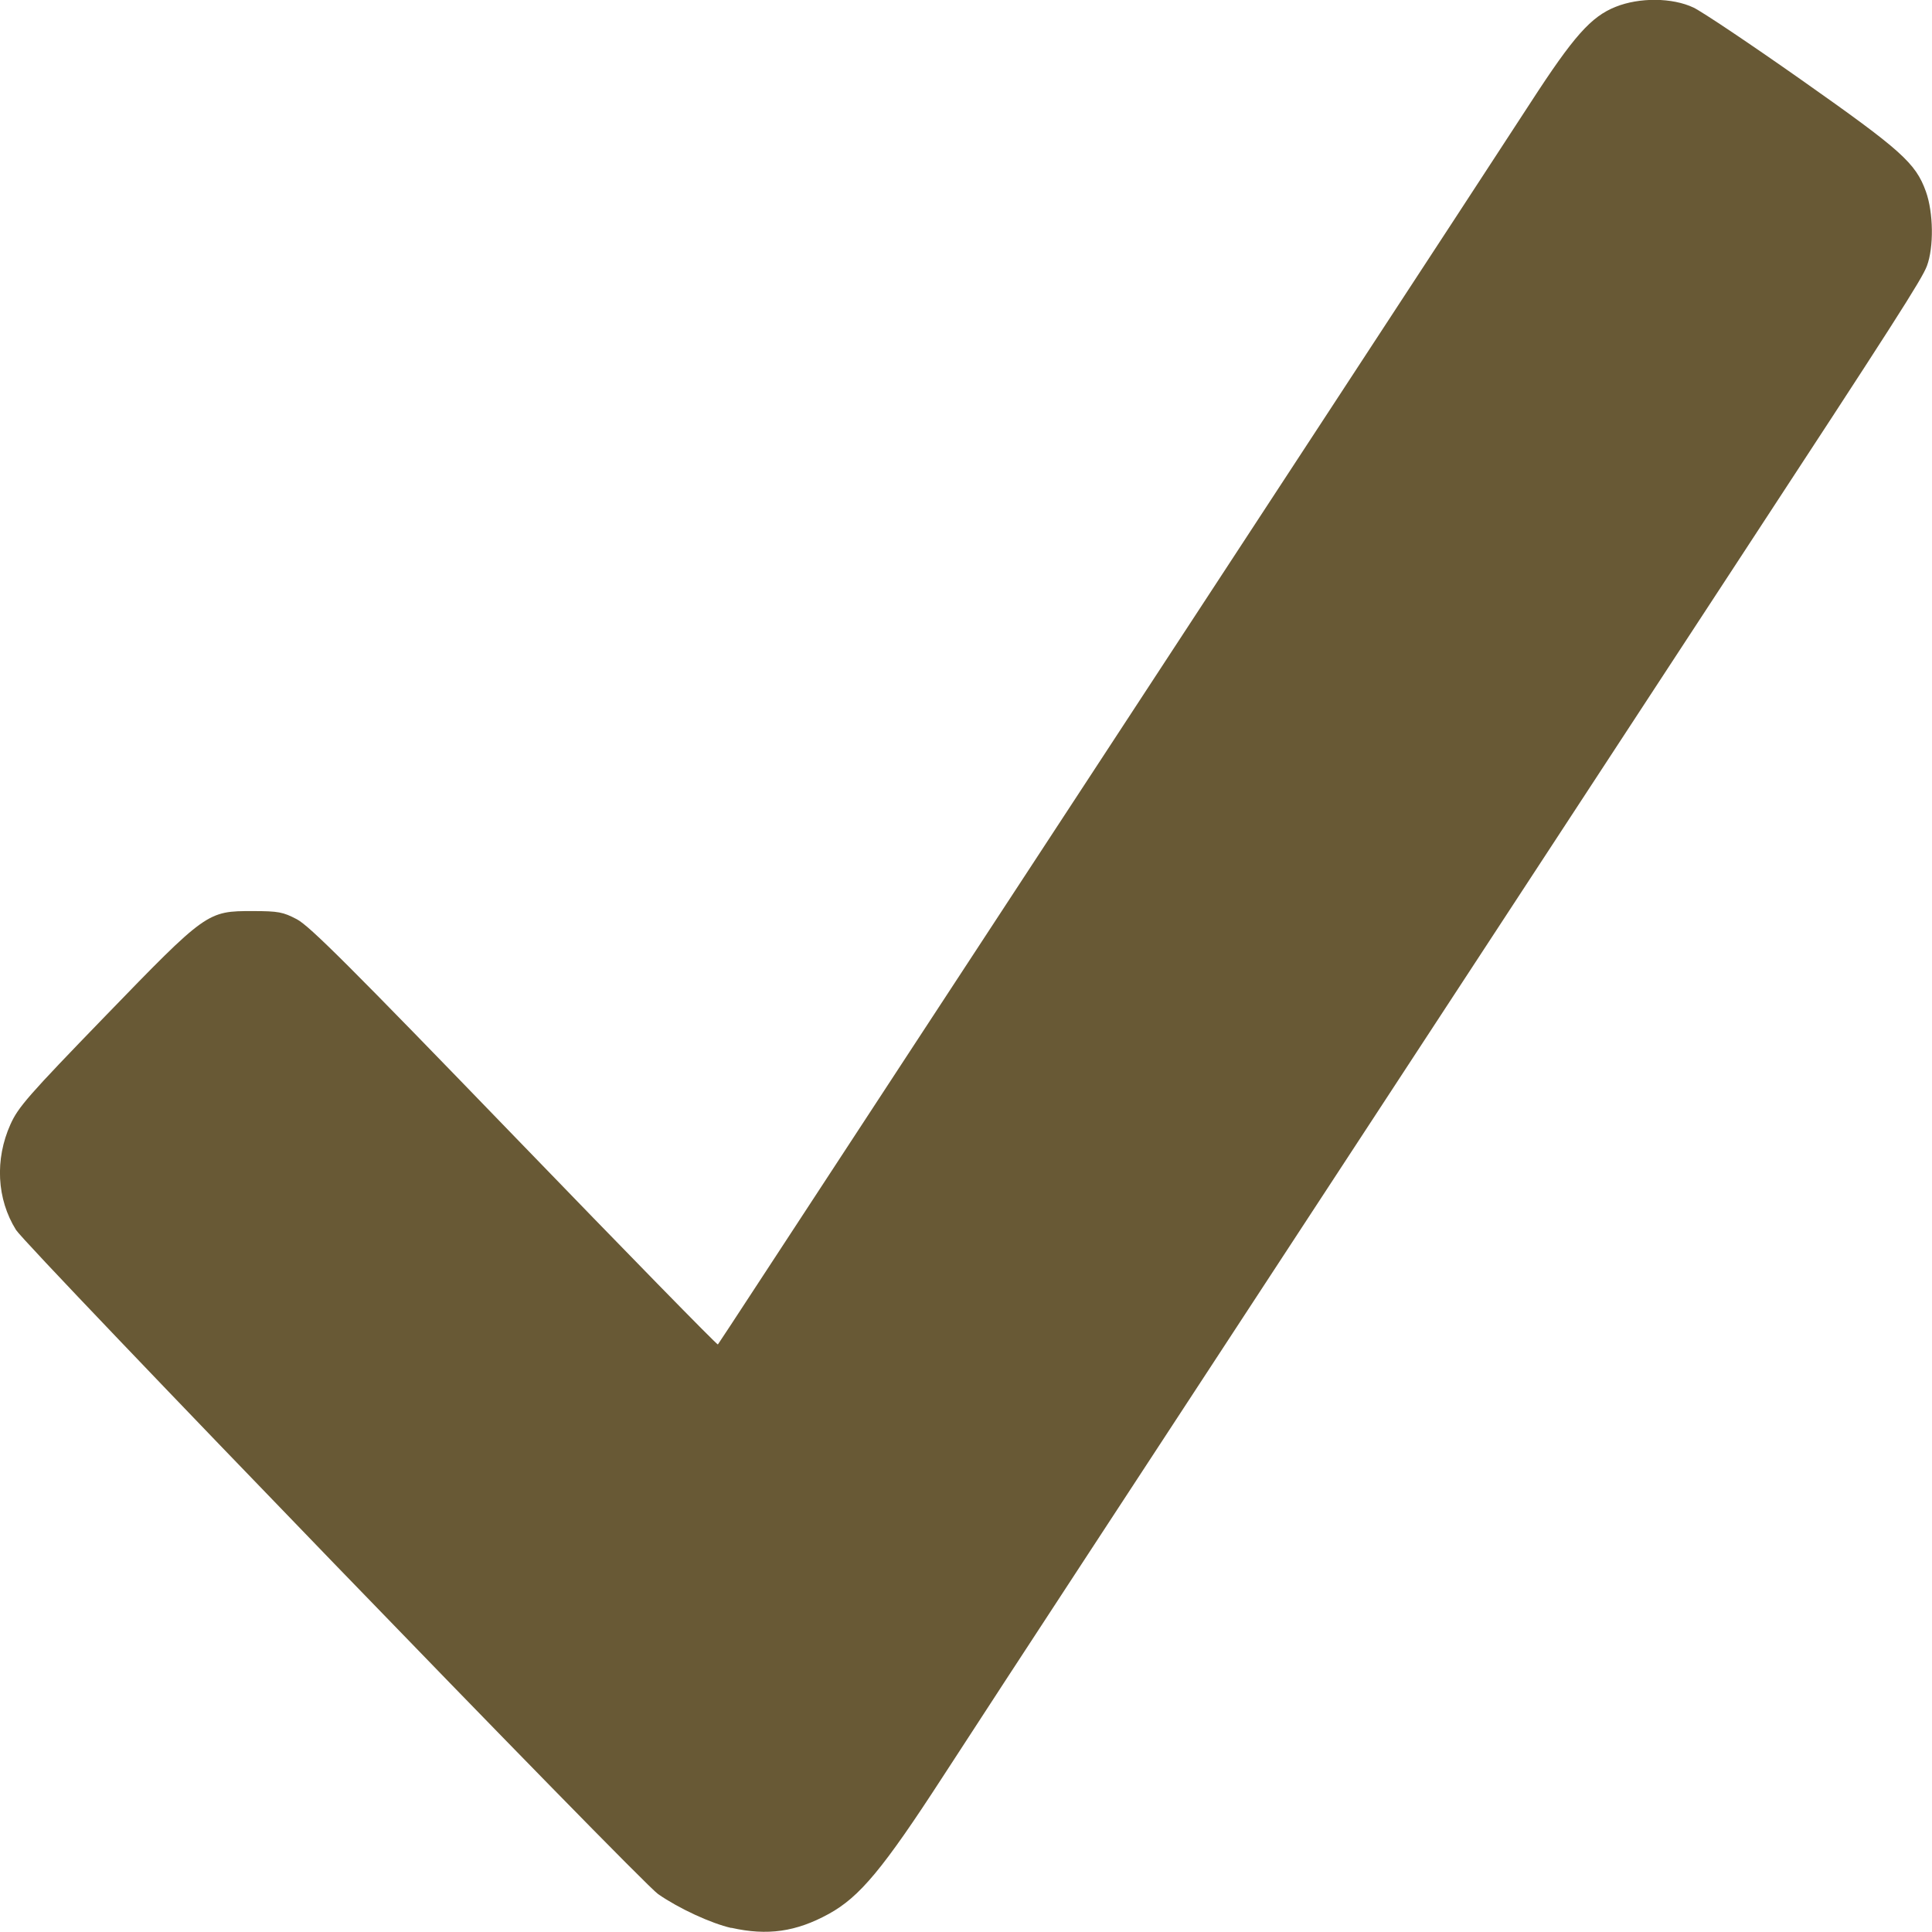
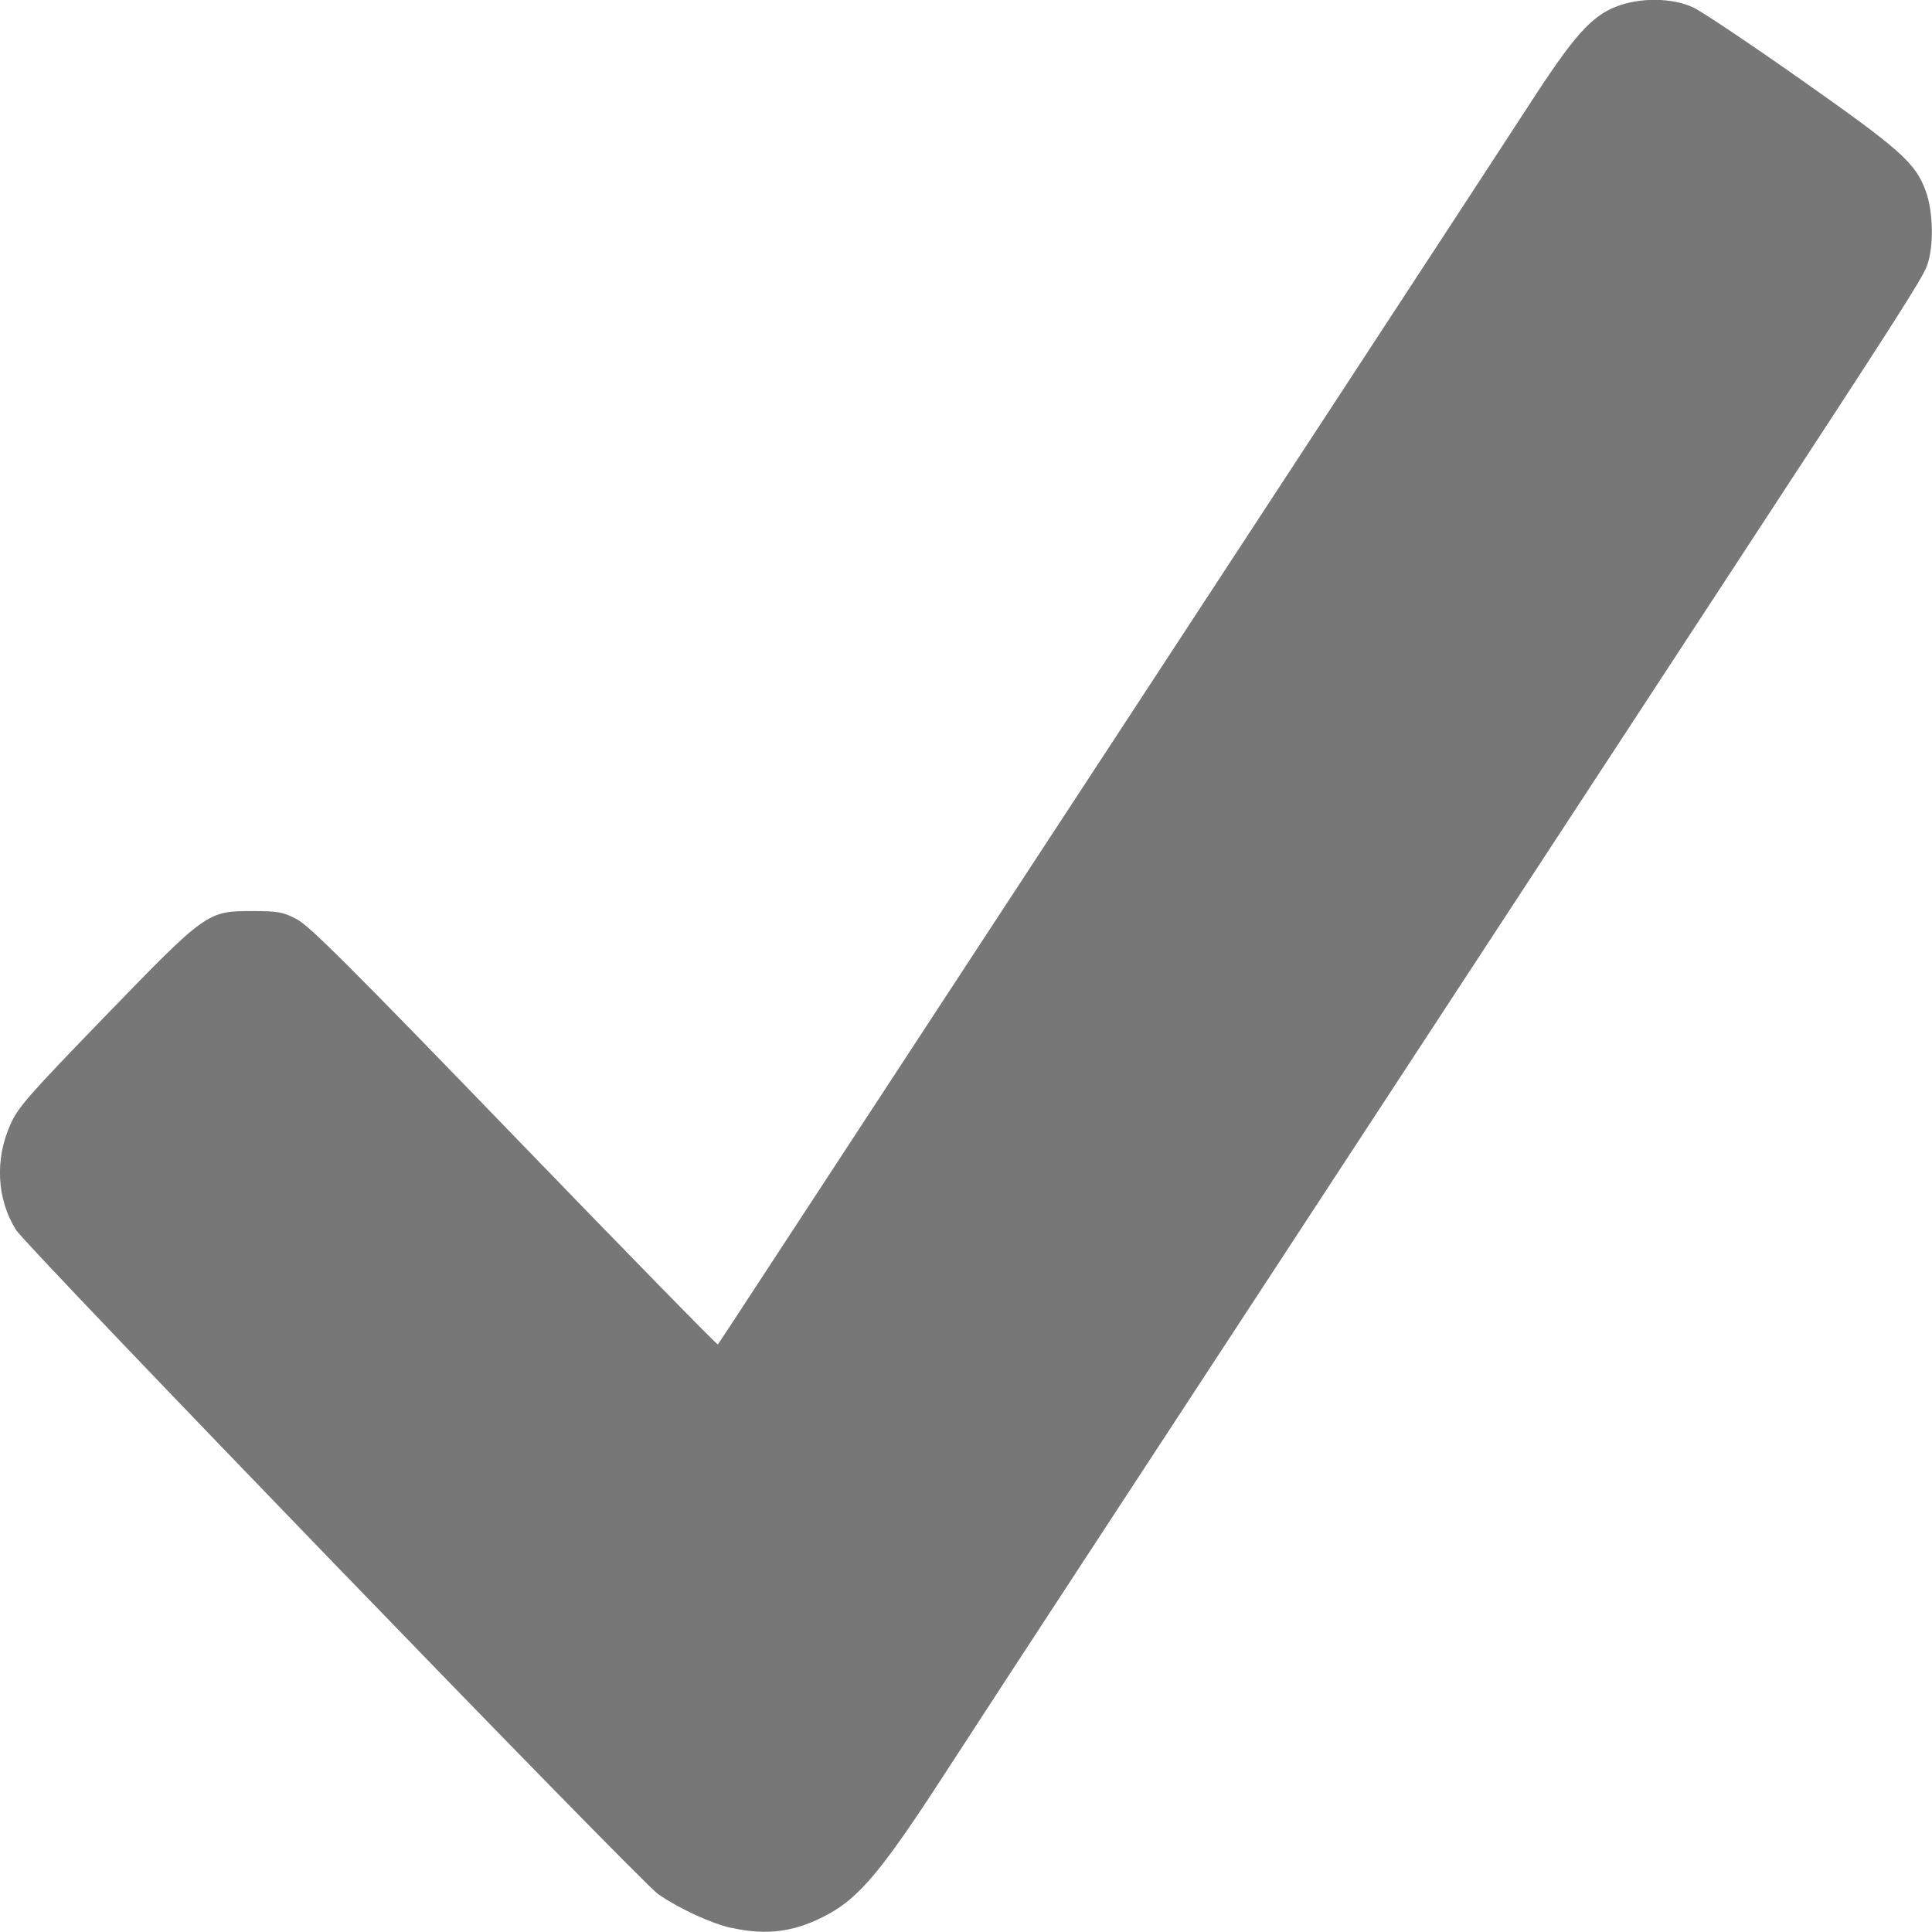
<svg xmlns="http://www.w3.org/2000/svg" version="1.1" id="svg869" width="28" height="28" viewBox="0 0 28 28">
  <defs id="defs873" />
-   <path style="fill:#685935;fill-opacity:1;stroke-width:0.042" d="m 10.6,27.942 c -0.292,-0.066 -0.761,-0.282 -1.062,-0.491 -0.259,-0.179 -9.15,-9.377 -9.306,-9.626 -0.279,-0.447 -0.309,-1.022 -0.08,-1.531 0.112,-0.249 0.258,-0.416 1.367,-1.561 1.475,-1.523 1.484,-1.53 2.147,-1.529 0.368,6.4e-4 0.435,0.013 0.637,0.119 0.184,0.097 0.774,0.686 3.155,3.15 1.611,1.667 2.936,3.023 2.946,3.012 0.009,-0.011 0.267,-0.403 0.573,-0.872 0.306,-0.469 1.297,-1.983 2.203,-3.366 0.906,-1.382 2.117,-3.233 2.692,-4.111 0.575,-0.879 2.106,-3.218 3.402,-5.198 1.296,-1.98 2.605,-3.983 2.909,-4.452 0.623,-0.961 0.875,-1.245 1.232,-1.387 0.347,-0.139 0.823,-0.134 1.129,0.011 0.124,0.059 0.829,0.531 1.566,1.05 1.446,1.018 1.652,1.202 1.801,1.614 0.11,0.305 0.117,0.81 0.015,1.081 -0.072,0.192 -0.47,0.814 -2.752,4.298 -0.729,1.113 -2.115,3.231 -3.081,4.708 -2.612,3.992 -4.974,7.601 -6.385,9.756 -0.691,1.054 -1.61,2.464 -2.043,3.131 -0.867,1.337 -1.206,1.744 -1.654,1.99 -0.474,0.26 -0.889,0.319 -1.413,0.201 z" id="path879" />
+   <path style="fill:#777;fill-opacity:1;stroke-width:0.042" d="m 10.6,27.942 c -0.292,-0.066 -0.761,-0.282 -1.062,-0.491 -0.259,-0.179 -9.15,-9.377 -9.306,-9.626 -0.279,-0.447 -0.309,-1.022 -0.08,-1.531 0.112,-0.249 0.258,-0.416 1.367,-1.561 1.475,-1.523 1.484,-1.53 2.147,-1.529 0.368,6.4e-4 0.435,0.013 0.637,0.119 0.184,0.097 0.774,0.686 3.155,3.15 1.611,1.667 2.936,3.023 2.946,3.012 0.009,-0.011 0.267,-0.403 0.573,-0.872 0.306,-0.469 1.297,-1.983 2.203,-3.366 0.906,-1.382 2.117,-3.233 2.692,-4.111 0.575,-0.879 2.106,-3.218 3.402,-5.198 1.296,-1.98 2.605,-3.983 2.909,-4.452 0.623,-0.961 0.875,-1.245 1.232,-1.387 0.347,-0.139 0.823,-0.134 1.129,0.011 0.124,0.059 0.829,0.531 1.566,1.05 1.446,1.018 1.652,1.202 1.801,1.614 0.11,0.305 0.117,0.81 0.015,1.081 -0.072,0.192 -0.47,0.814 -2.752,4.298 -0.729,1.113 -2.115,3.231 -3.081,4.708 -2.612,3.992 -4.974,7.601 -6.385,9.756 -0.691,1.054 -1.61,2.464 -2.043,3.131 -0.867,1.337 -1.206,1.744 -1.654,1.99 -0.474,0.26 -0.889,0.319 -1.413,0.201 z" id="path879" />
</svg>
